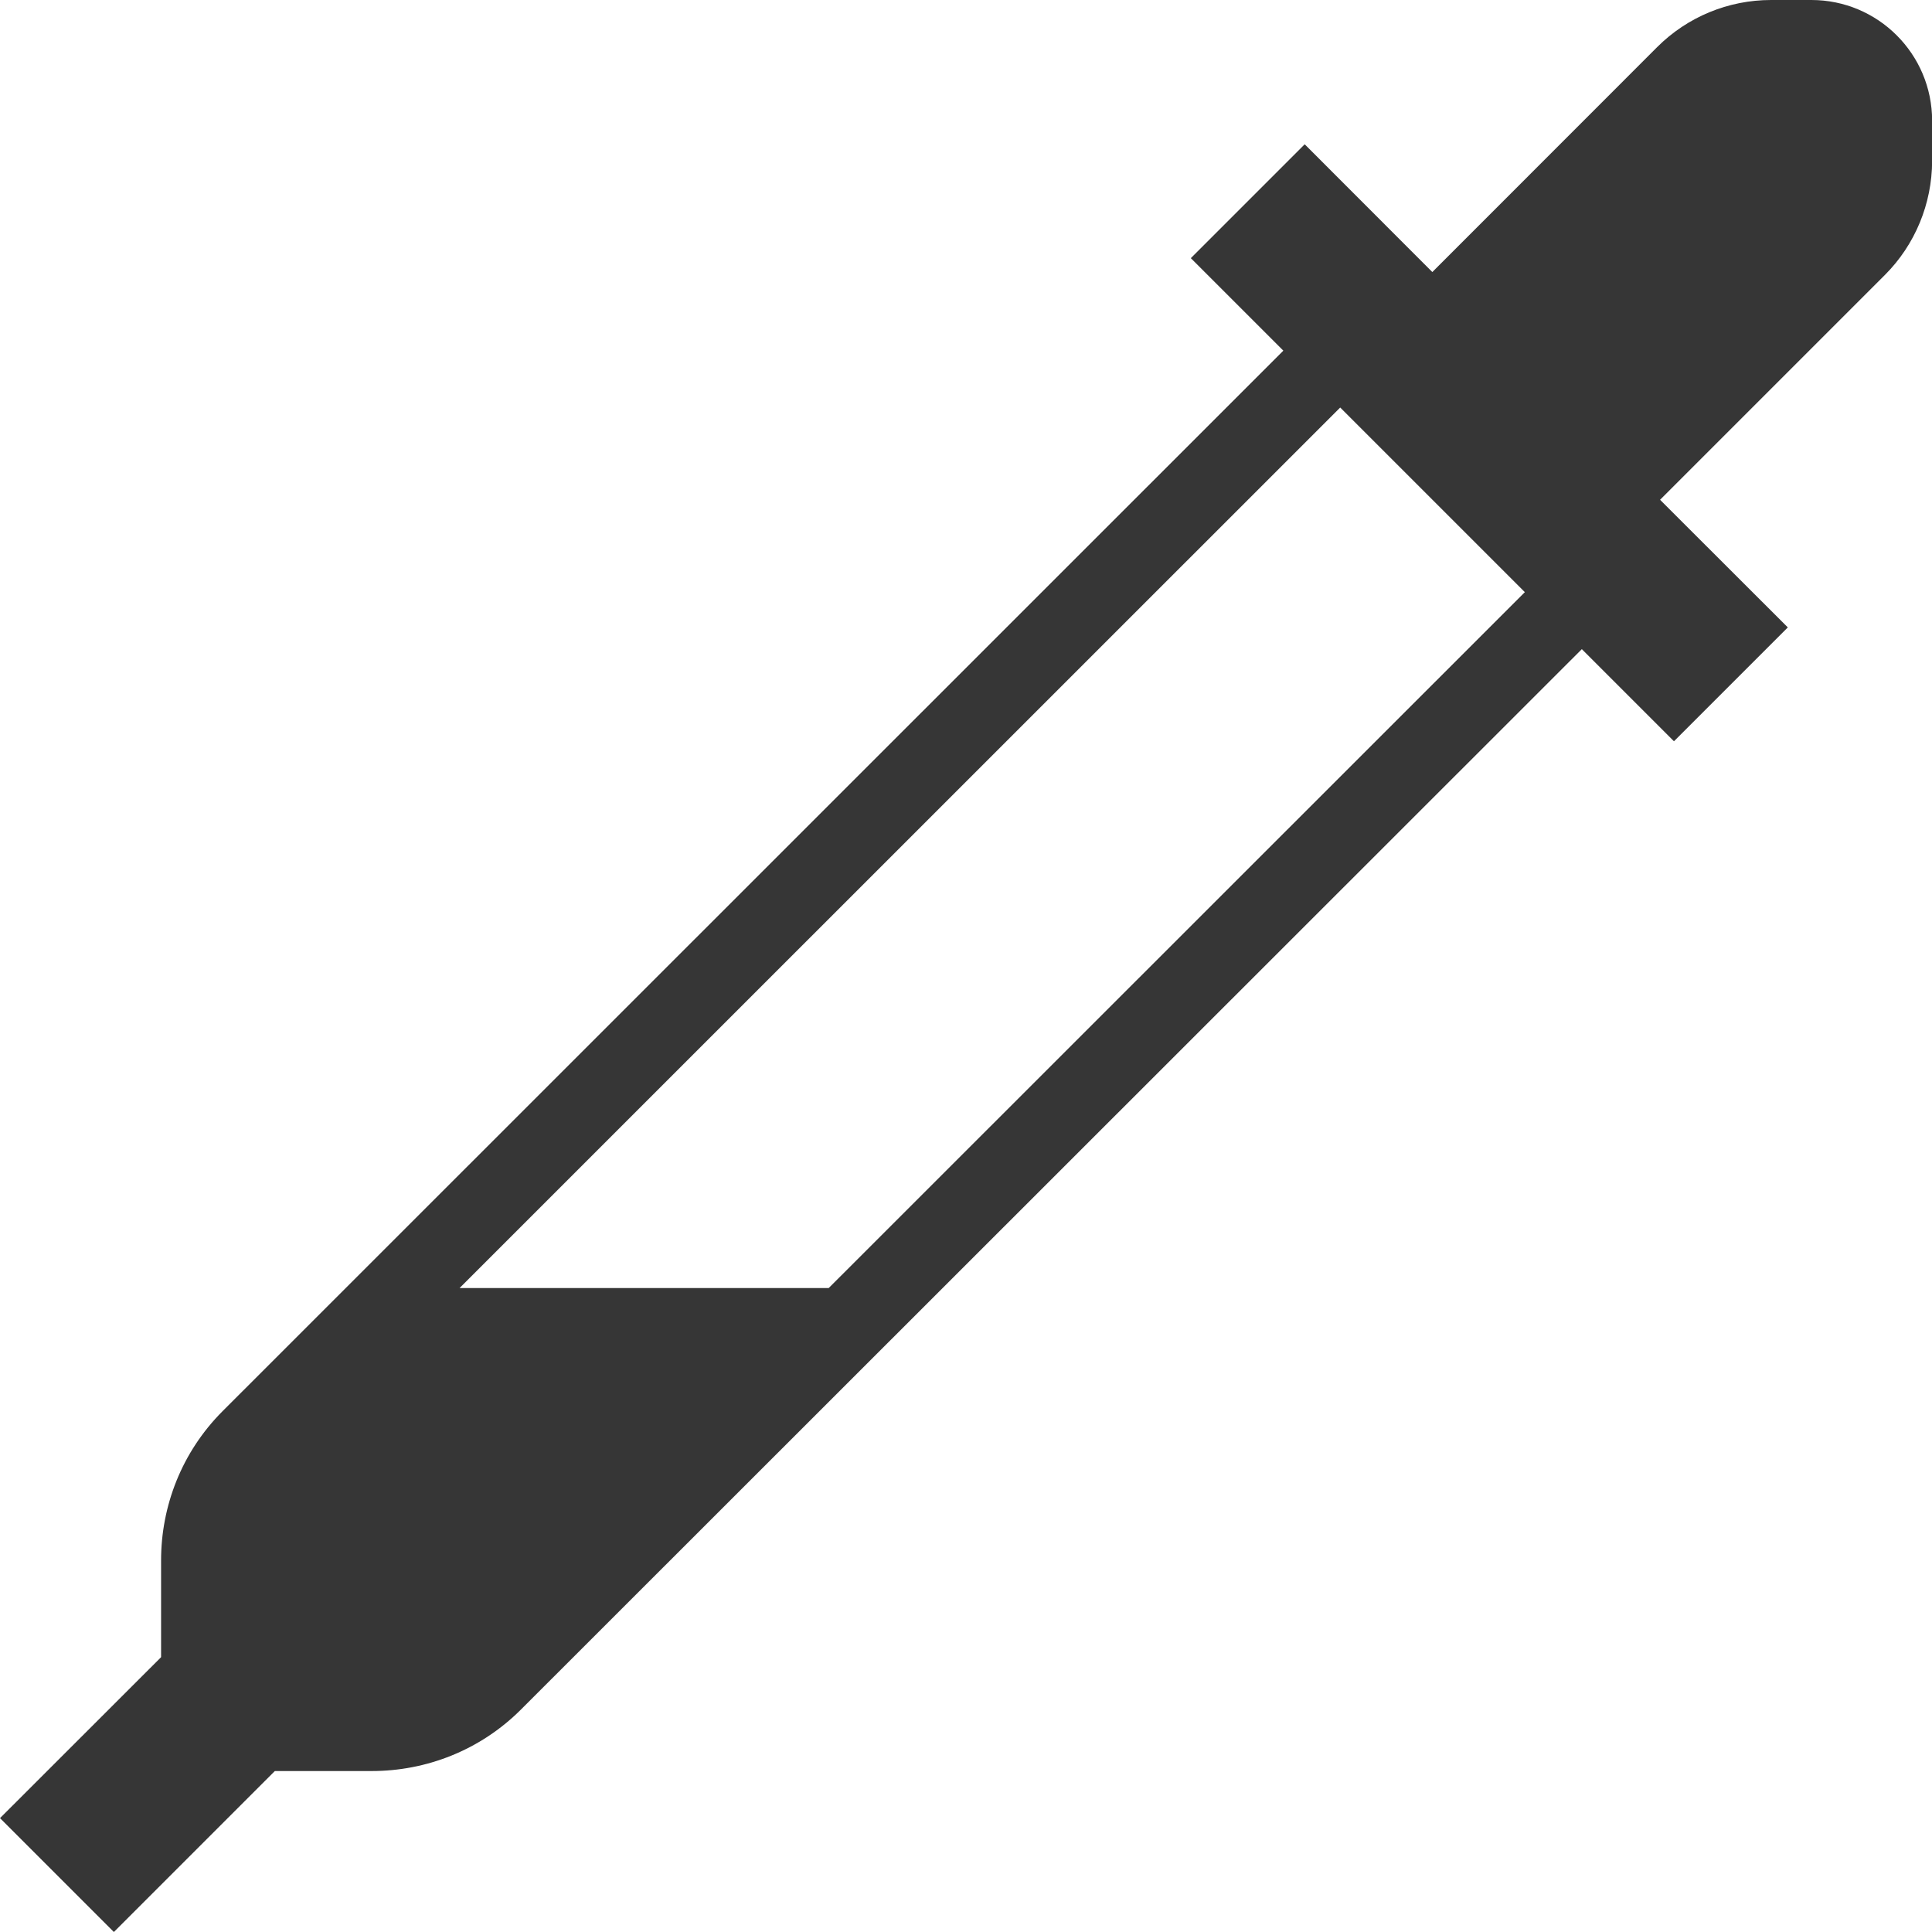
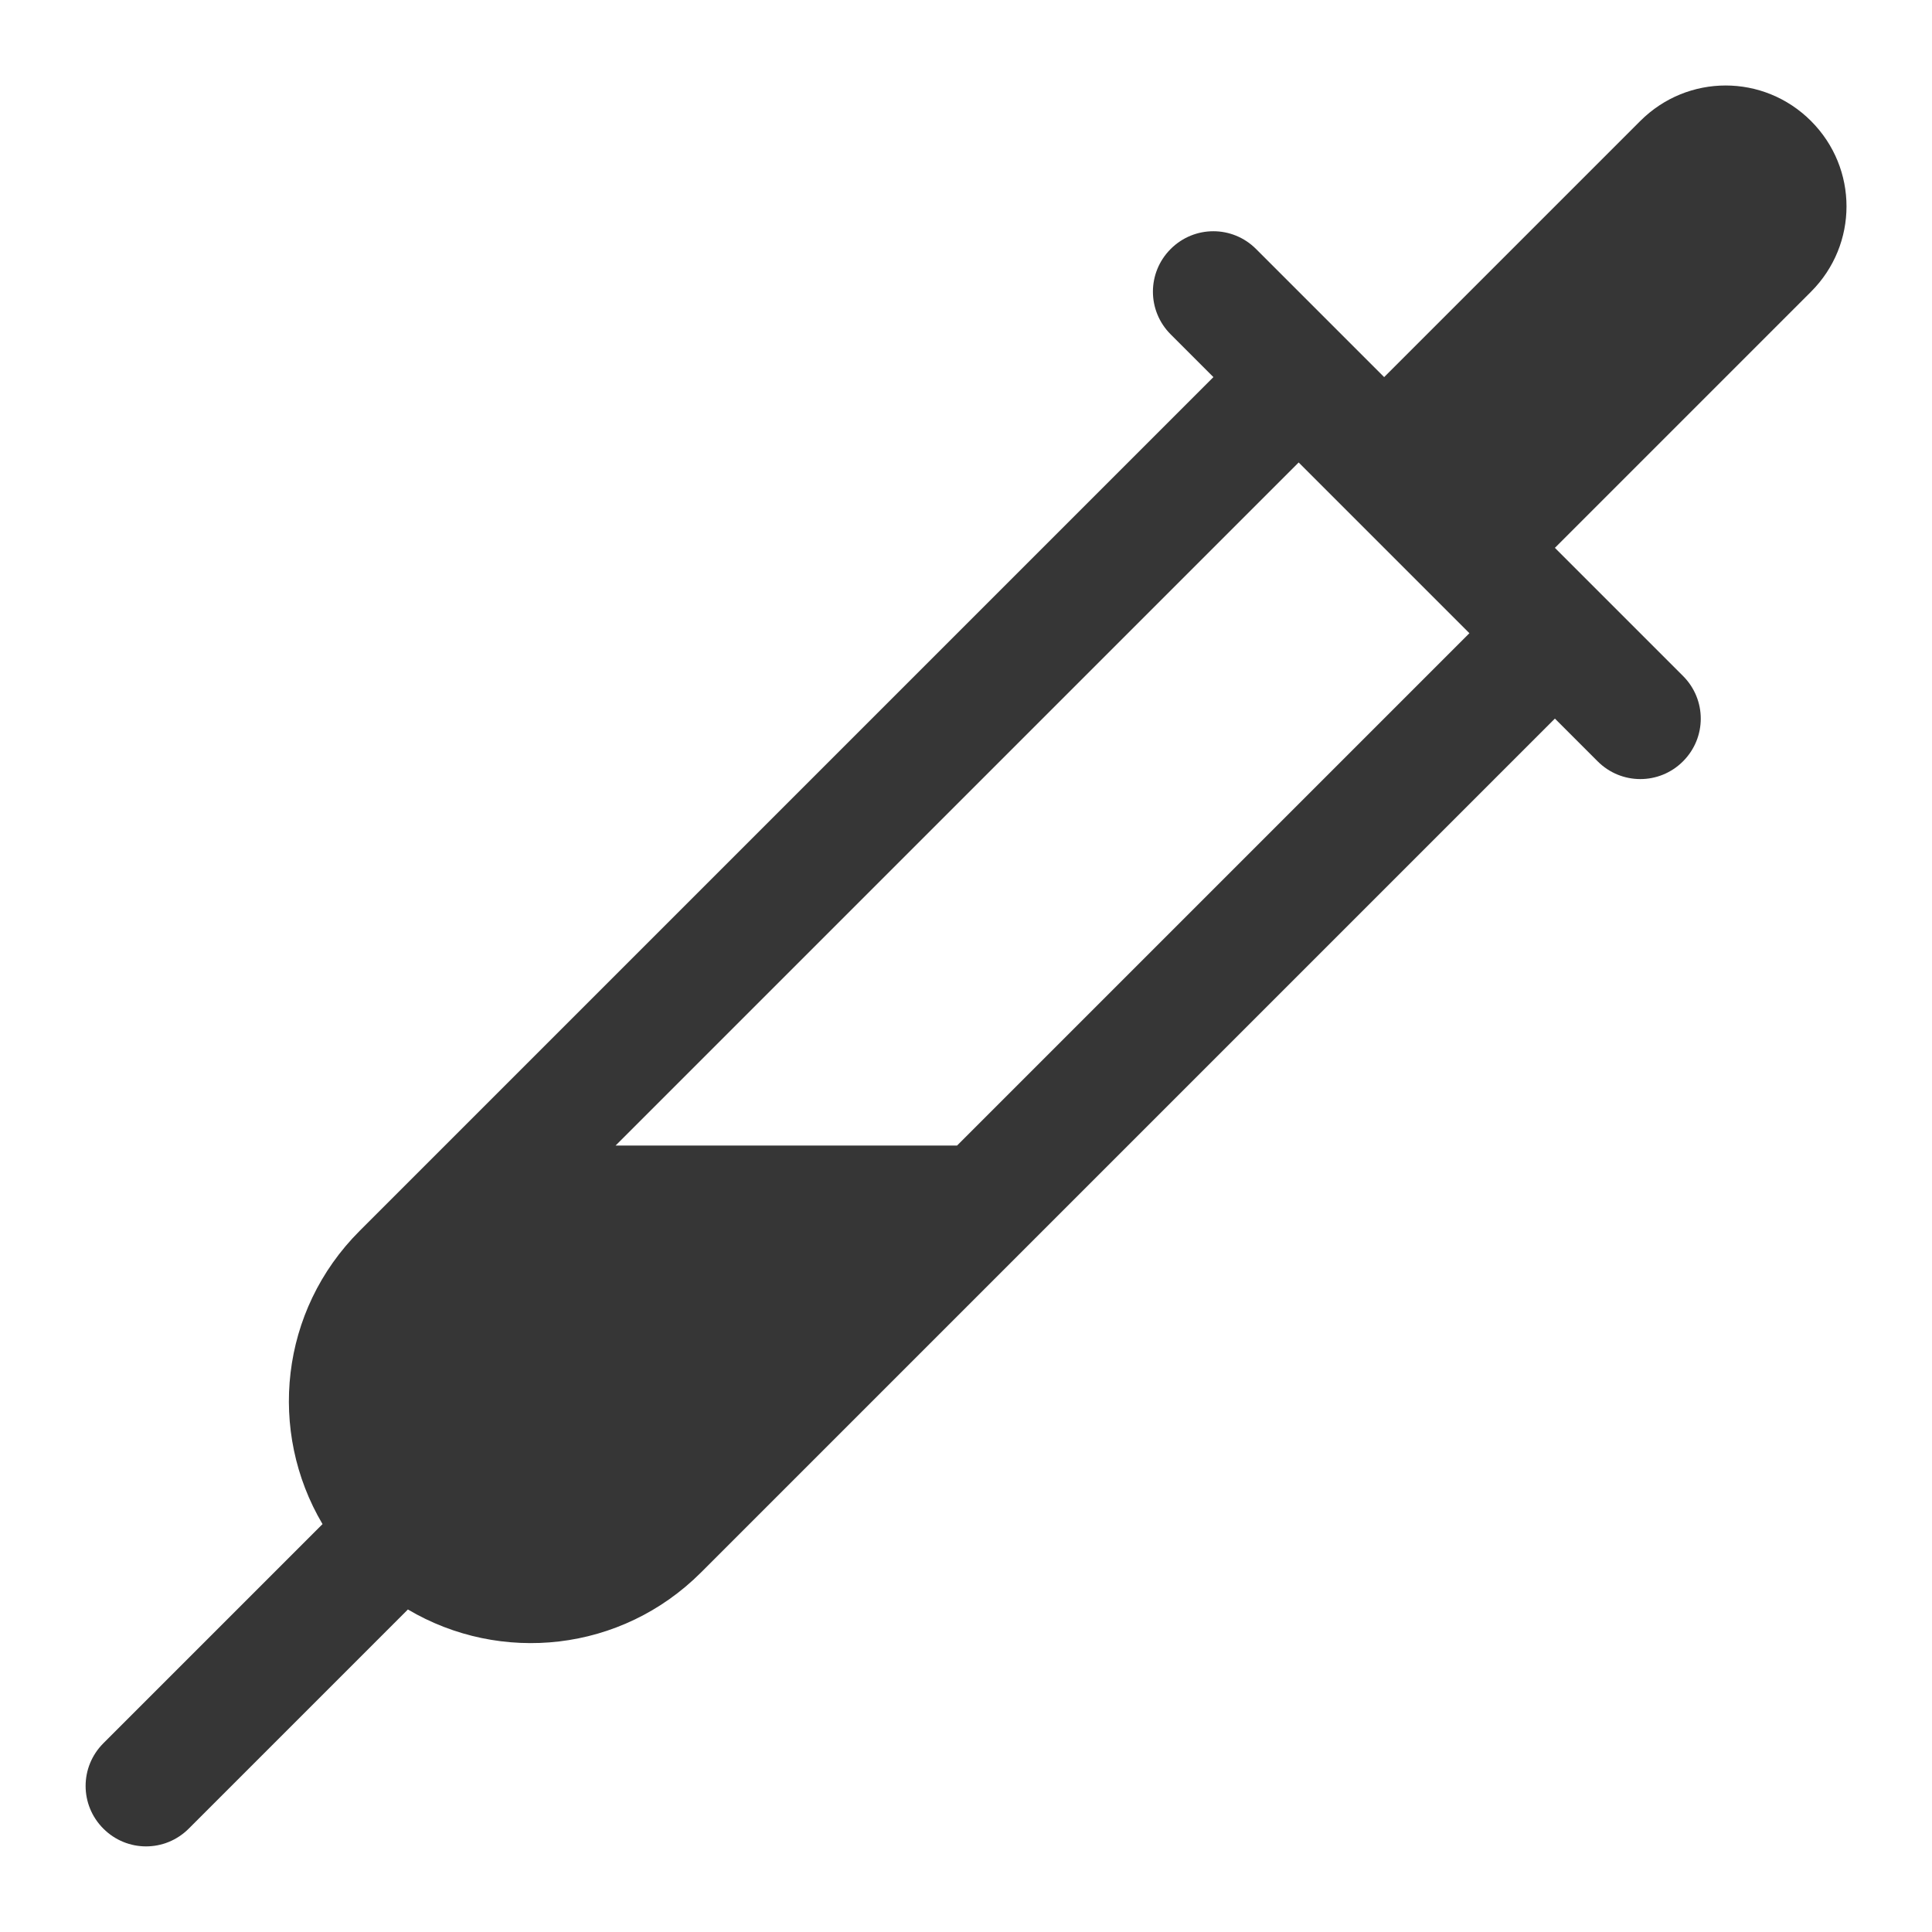
- <svg xmlns="http://www.w3.org/2000/svg" width="16" height="16">
-   <path d="M14.667 0c-.354 0-.693.14-.943.39l-1.862 1.863-1.057-1.058-.943.943.766.766-8.784 8.782c-.34.34-.51.788-.51 1.236v.802L0 15.057.943 16l1.333-1.333h.803c.448 0 .896-.17 1.236-.51L13.1 5.376l.763.763.943-.943-1.058-1.057 1.862-1.862c.25-.25.39-.59.391-.943V1a1 1 0 0 0-1-1Zm-3.568 3.375 1.529 1.529-5.765 5.763H3.806Z" style="fill:#363636" />
+ <svg xmlns="http://www.w3.org/2000/svg" width="16" height="16" version="1.1">
+   <path d="m14.998 1.002c-0.392-0.392-1.022-0.392-1.414 0l-2.121 2.121-1.061-1.061c-0.196-0.196-0.511-0.196-0.707 0-0.196 0.196-0.196 0.511 0 0.707l0.354 0.354-7.071 7.071c-0.661 0.661-0.761 1.661-0.307 2.428l-1.815 1.815c-0.196 0.196-0.196 0.511 0 0.707 0.196 0.196 0.511 0.196 0.707 0l1.815-1.815c0.767 0.454 1.767 0.354 2.428-0.307l7.071-7.071 0.354 0.354c0.196 0.196 0.511 0.196 0.707 0 0.196-0.196 0.196-0.511 0-0.707l-1.061-1.061 2.121-2.121c0.392-0.392 0.392-1.022 0-1.414zm-4.243 2.828 1.414 1.414-4.243 4.243h-2.828z" fill="#363636" />
</svg>
